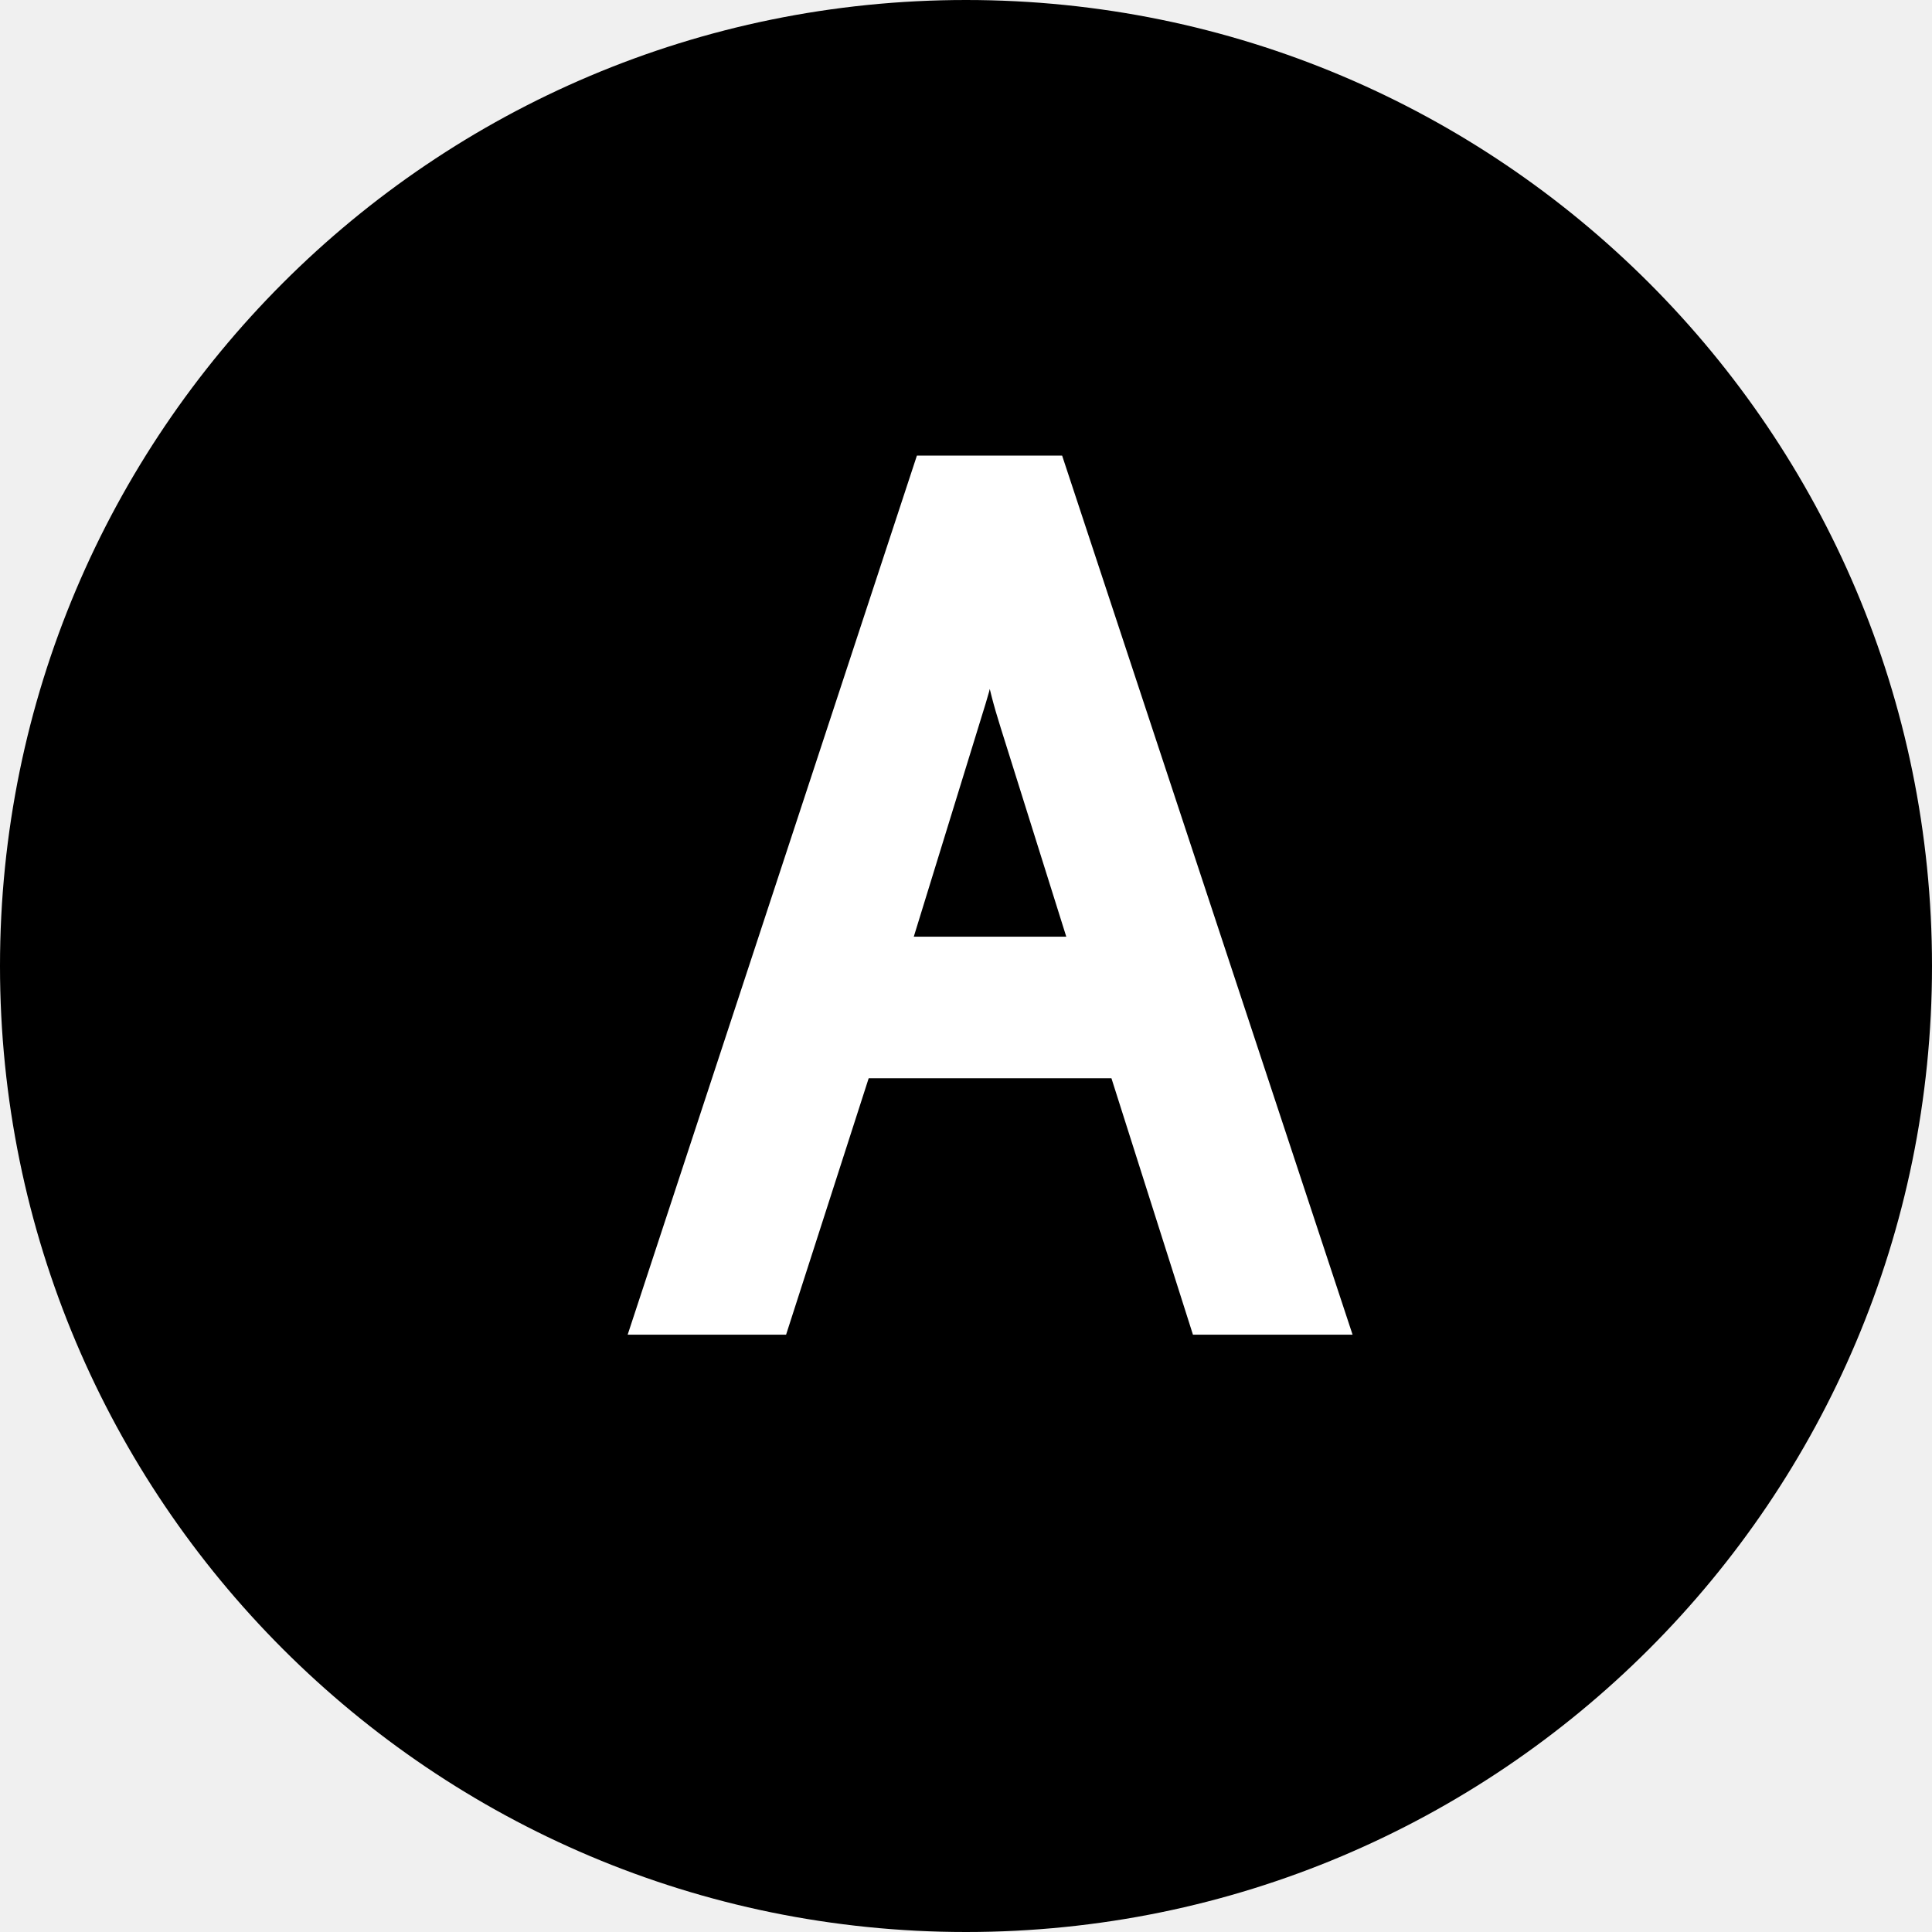
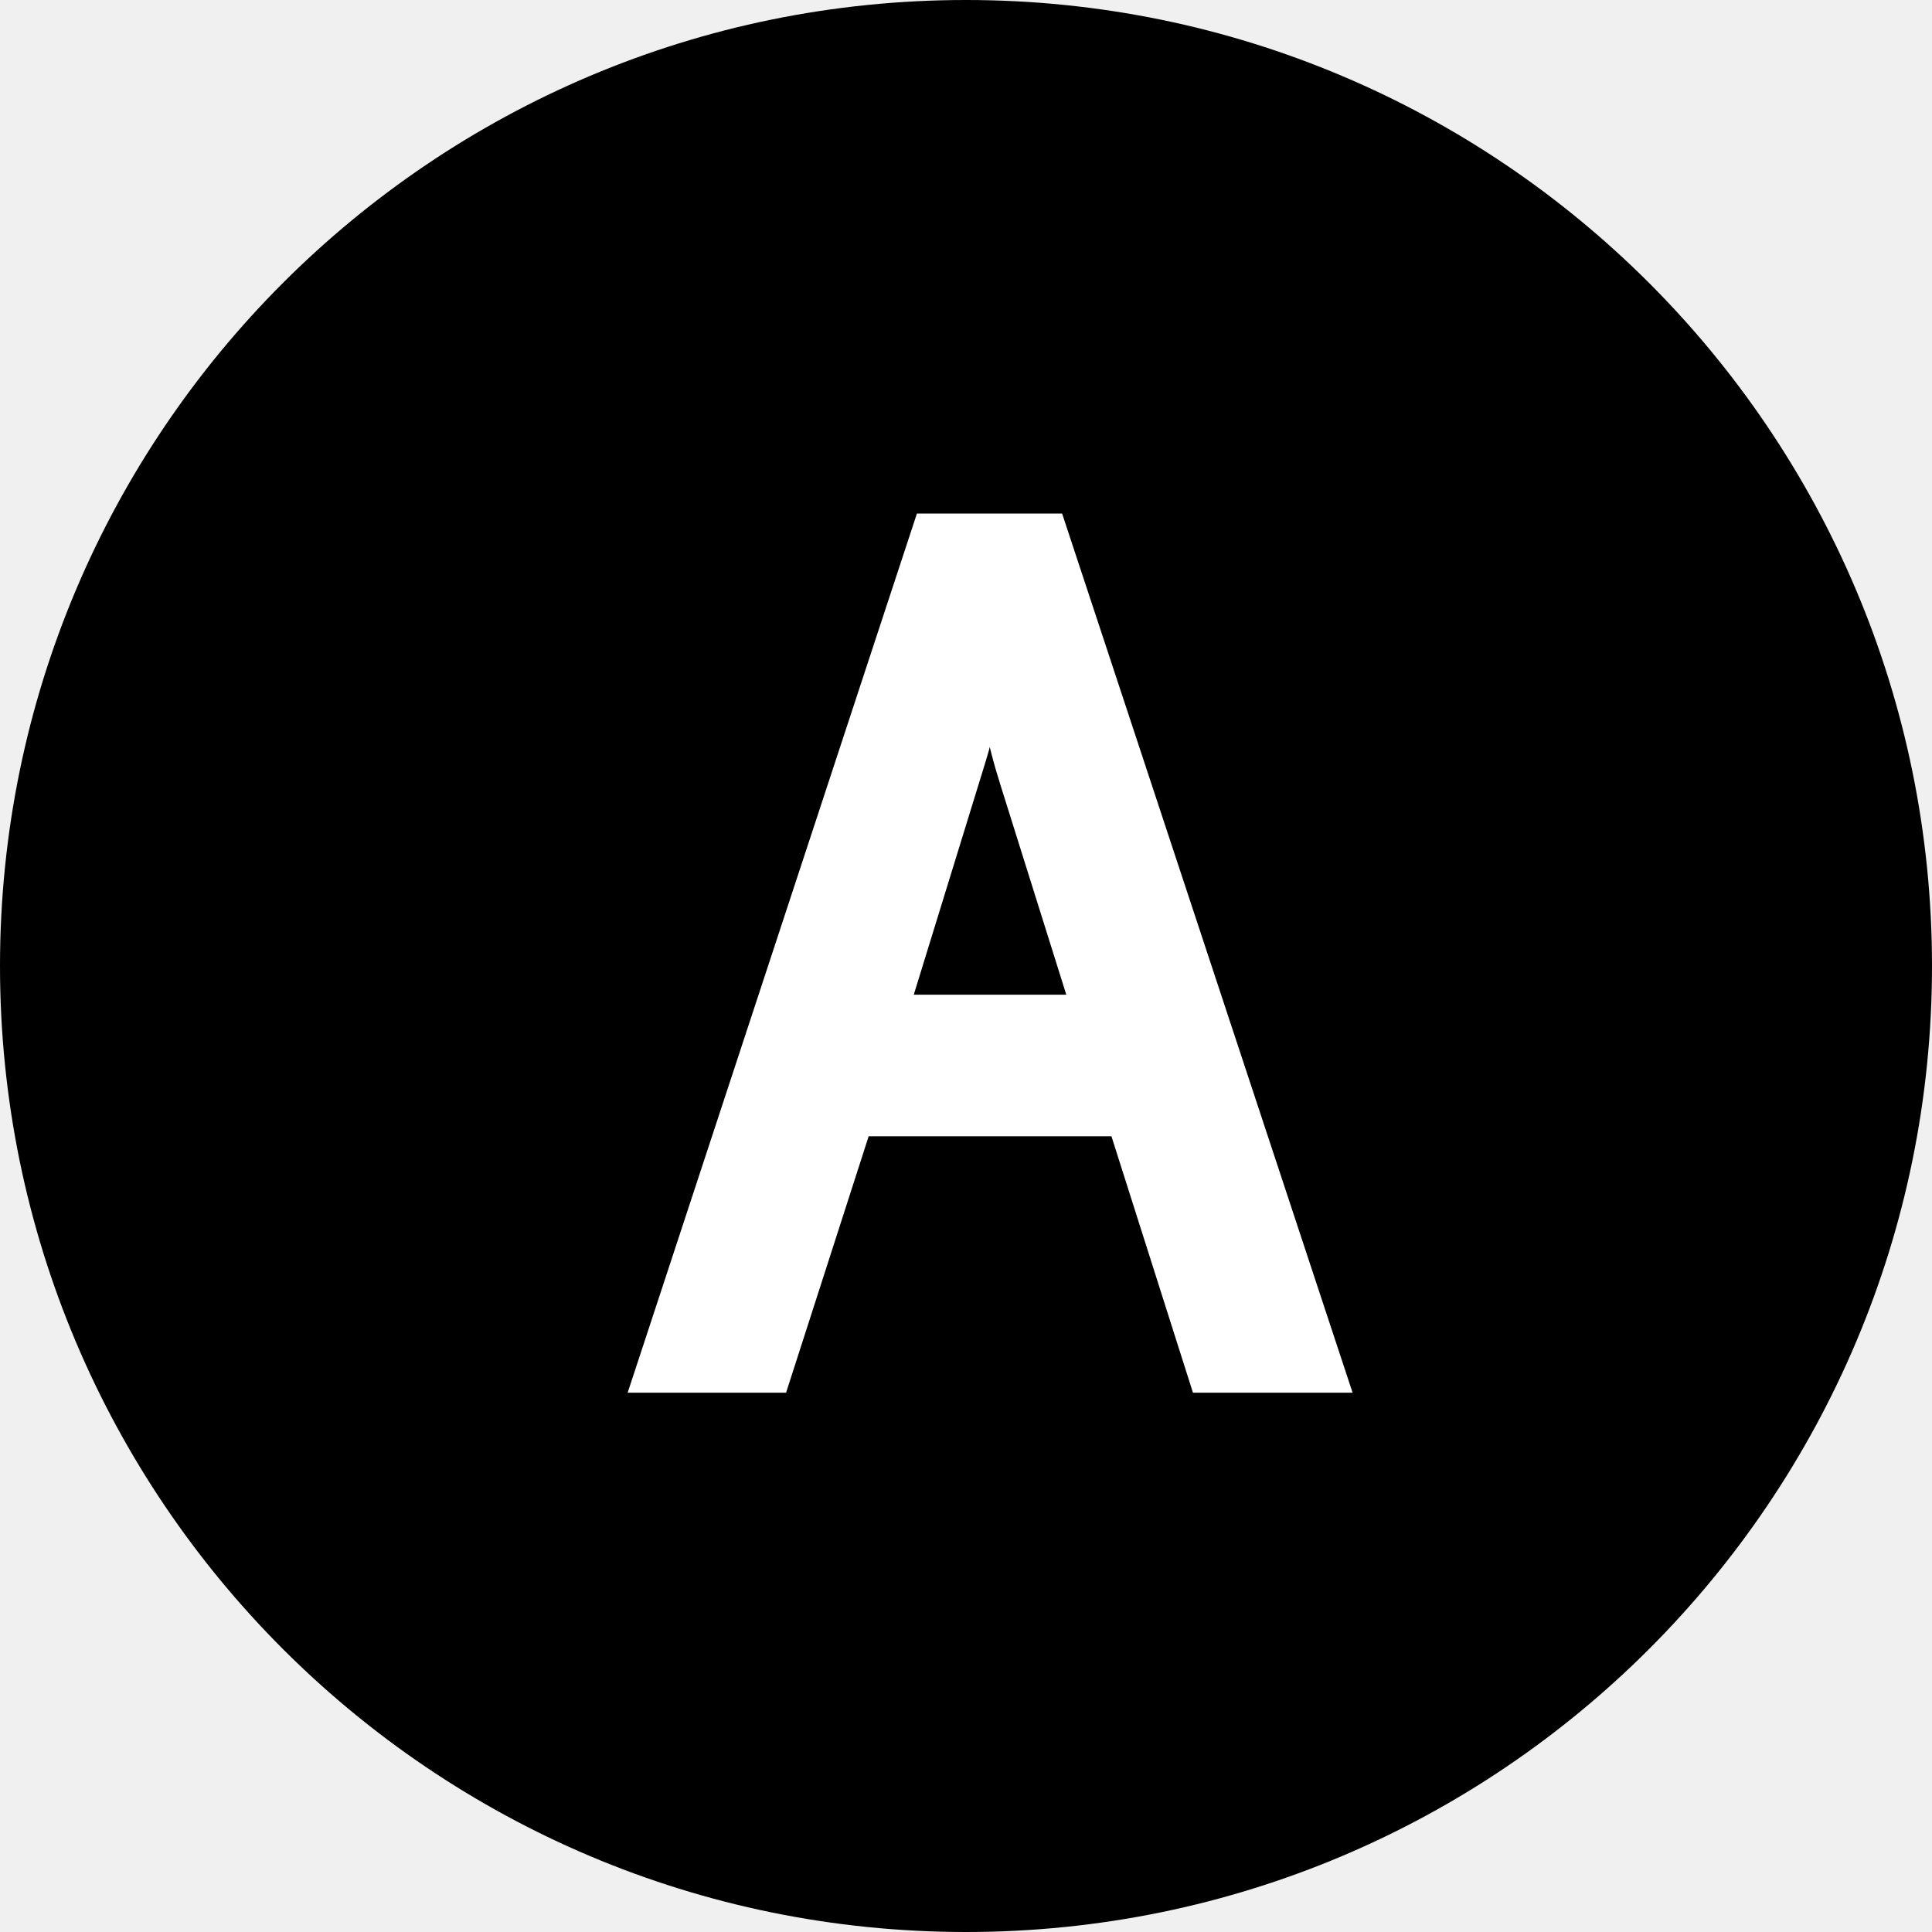
<svg xmlns="http://www.w3.org/2000/svg" width="100%" height="100%" viewBox="0 0 500 500" version="1.1" xml:space="preserve" style="fill-rule:evenodd;clip-rule:evenodd;stroke-linejoin:round;stroke-miterlimit:2;">
  <circle cx="250" cy="250" r="250" style="fill:#000000;" />
-   <text x="50%" y="53%" font-size="300px" font-weight="700" dominant-baseline="middle" text-anchor="middle" style="fill:#FFFFFF;font-family:'Noto Mono', 'Noto Sans Mono'">A</text>
+   <text x="50%" y="56%" font-size="300px" font-weight="700" dominant-baseline="middle" text-anchor="middle" style="fill:#FFFFFF;font-family:'Noto Mono', 'Noto Sans Mono'">A</text>
</svg>
